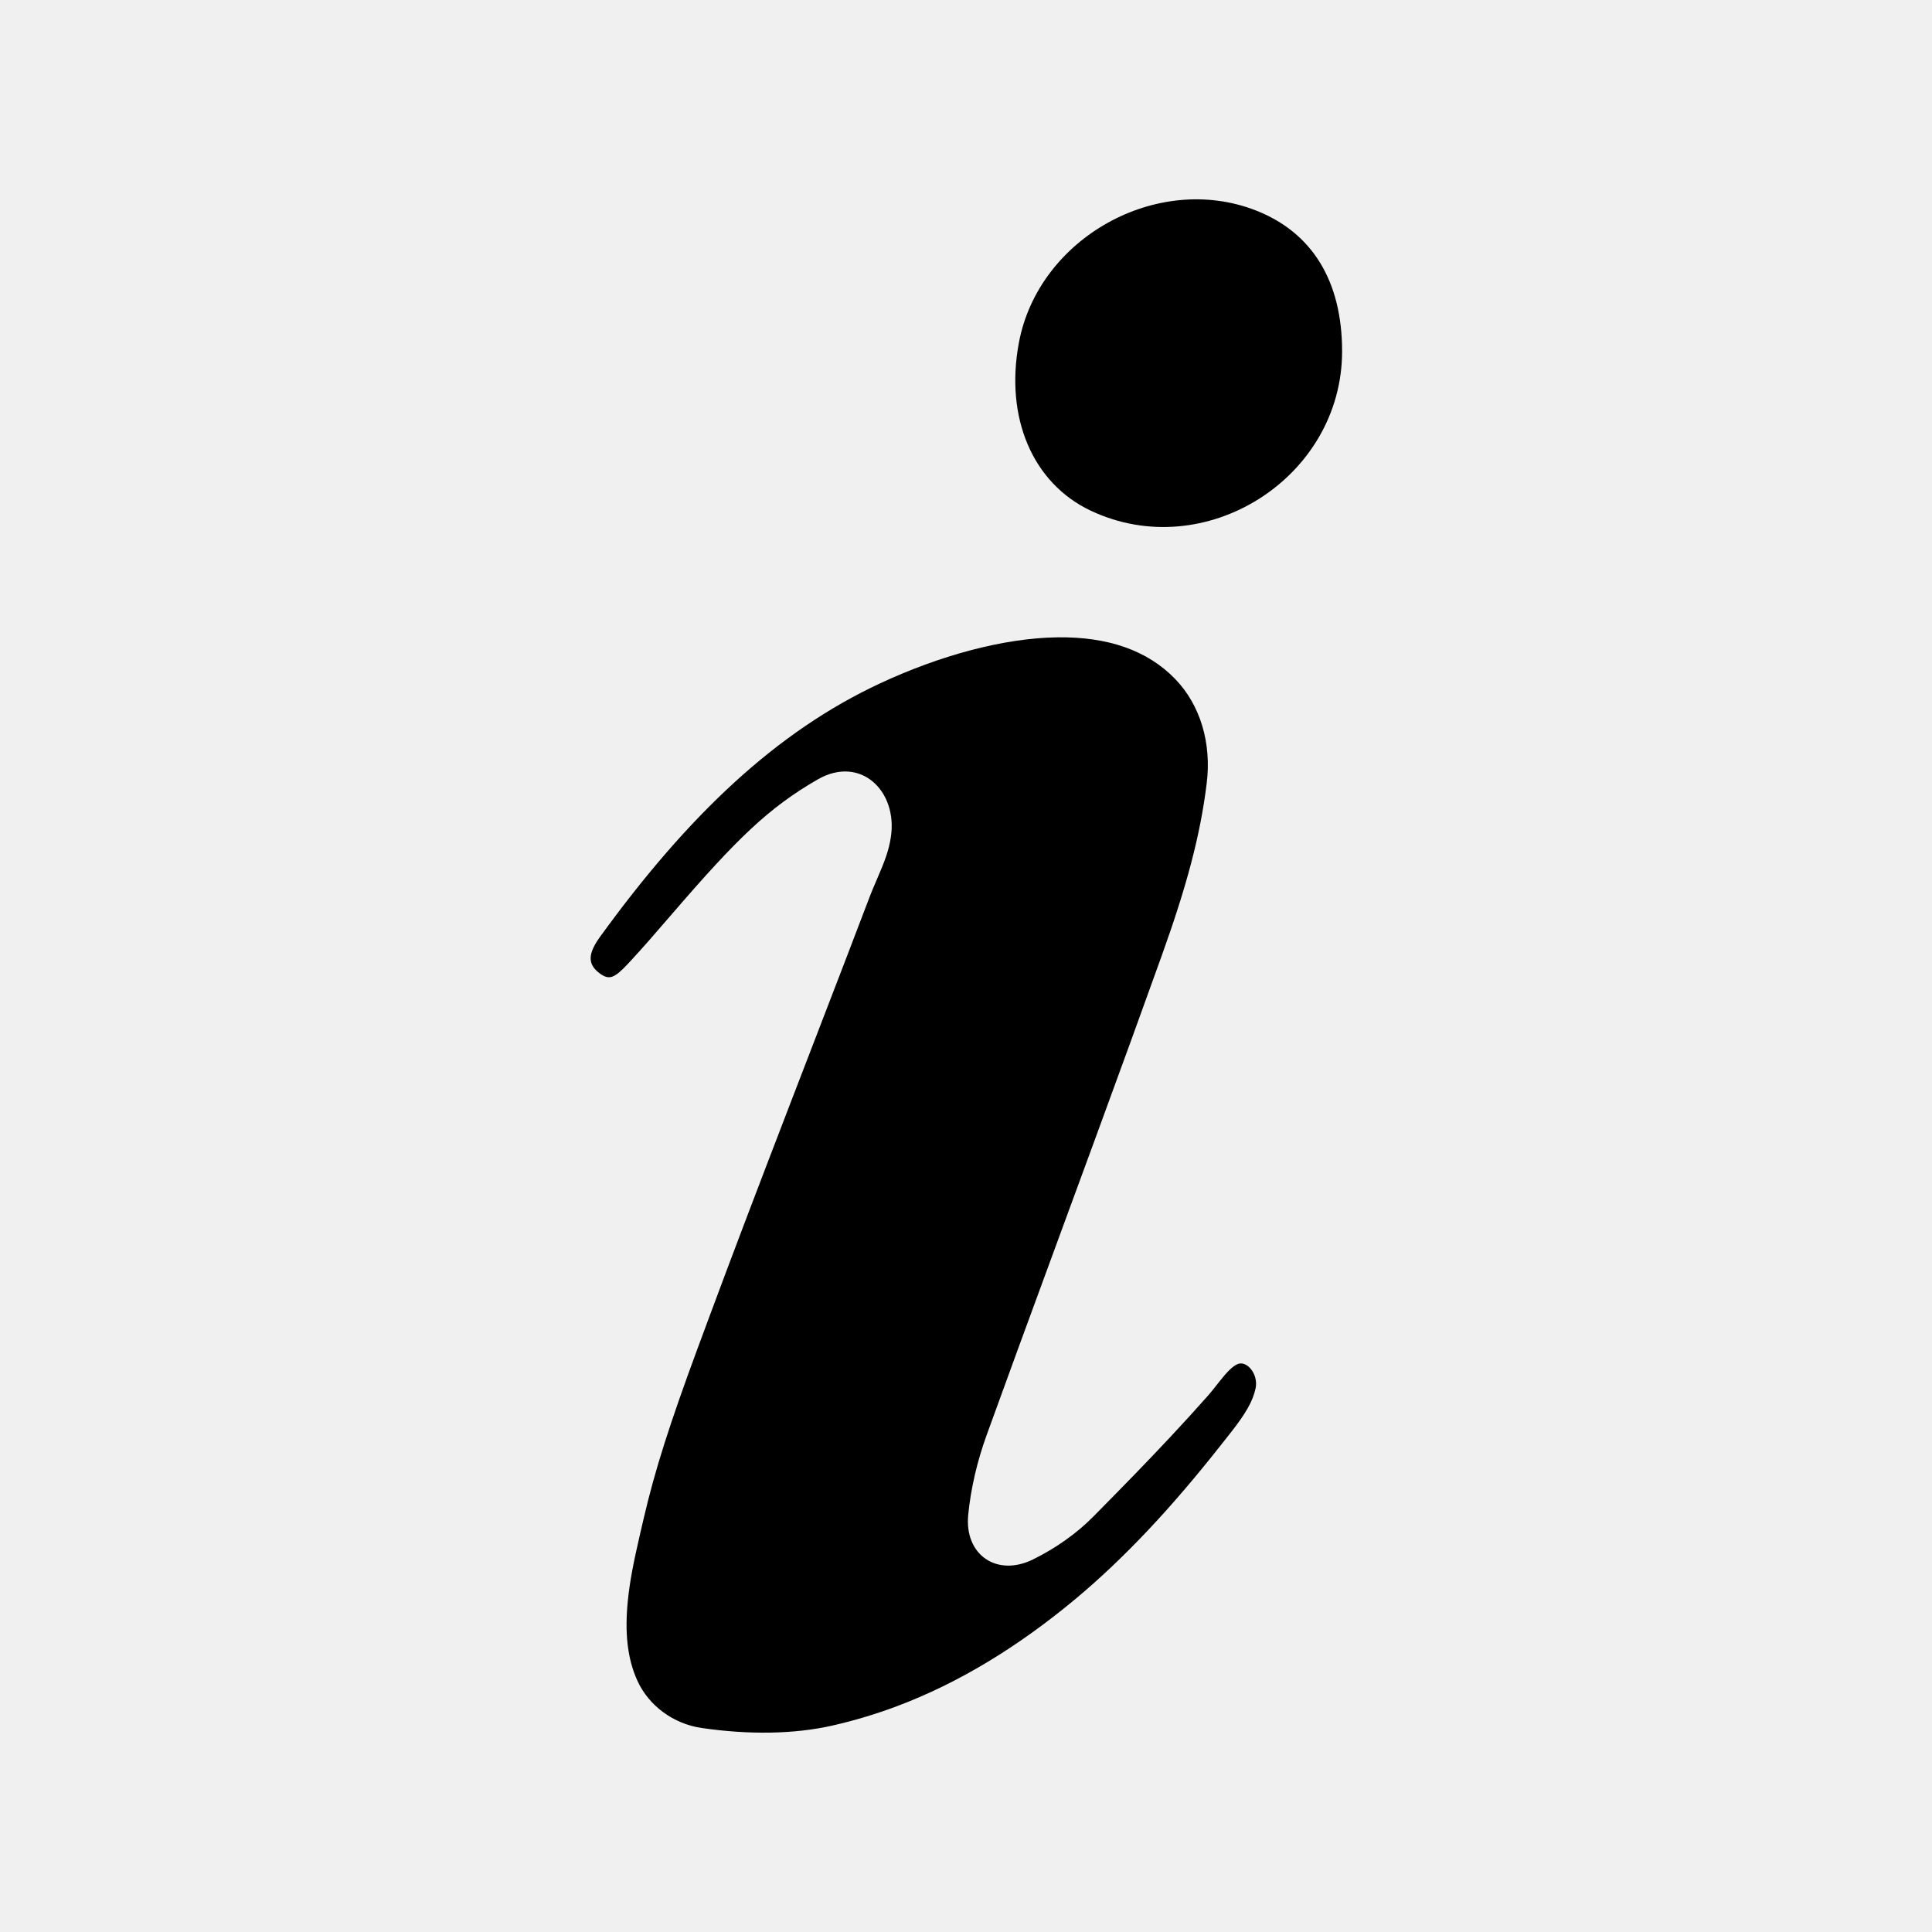
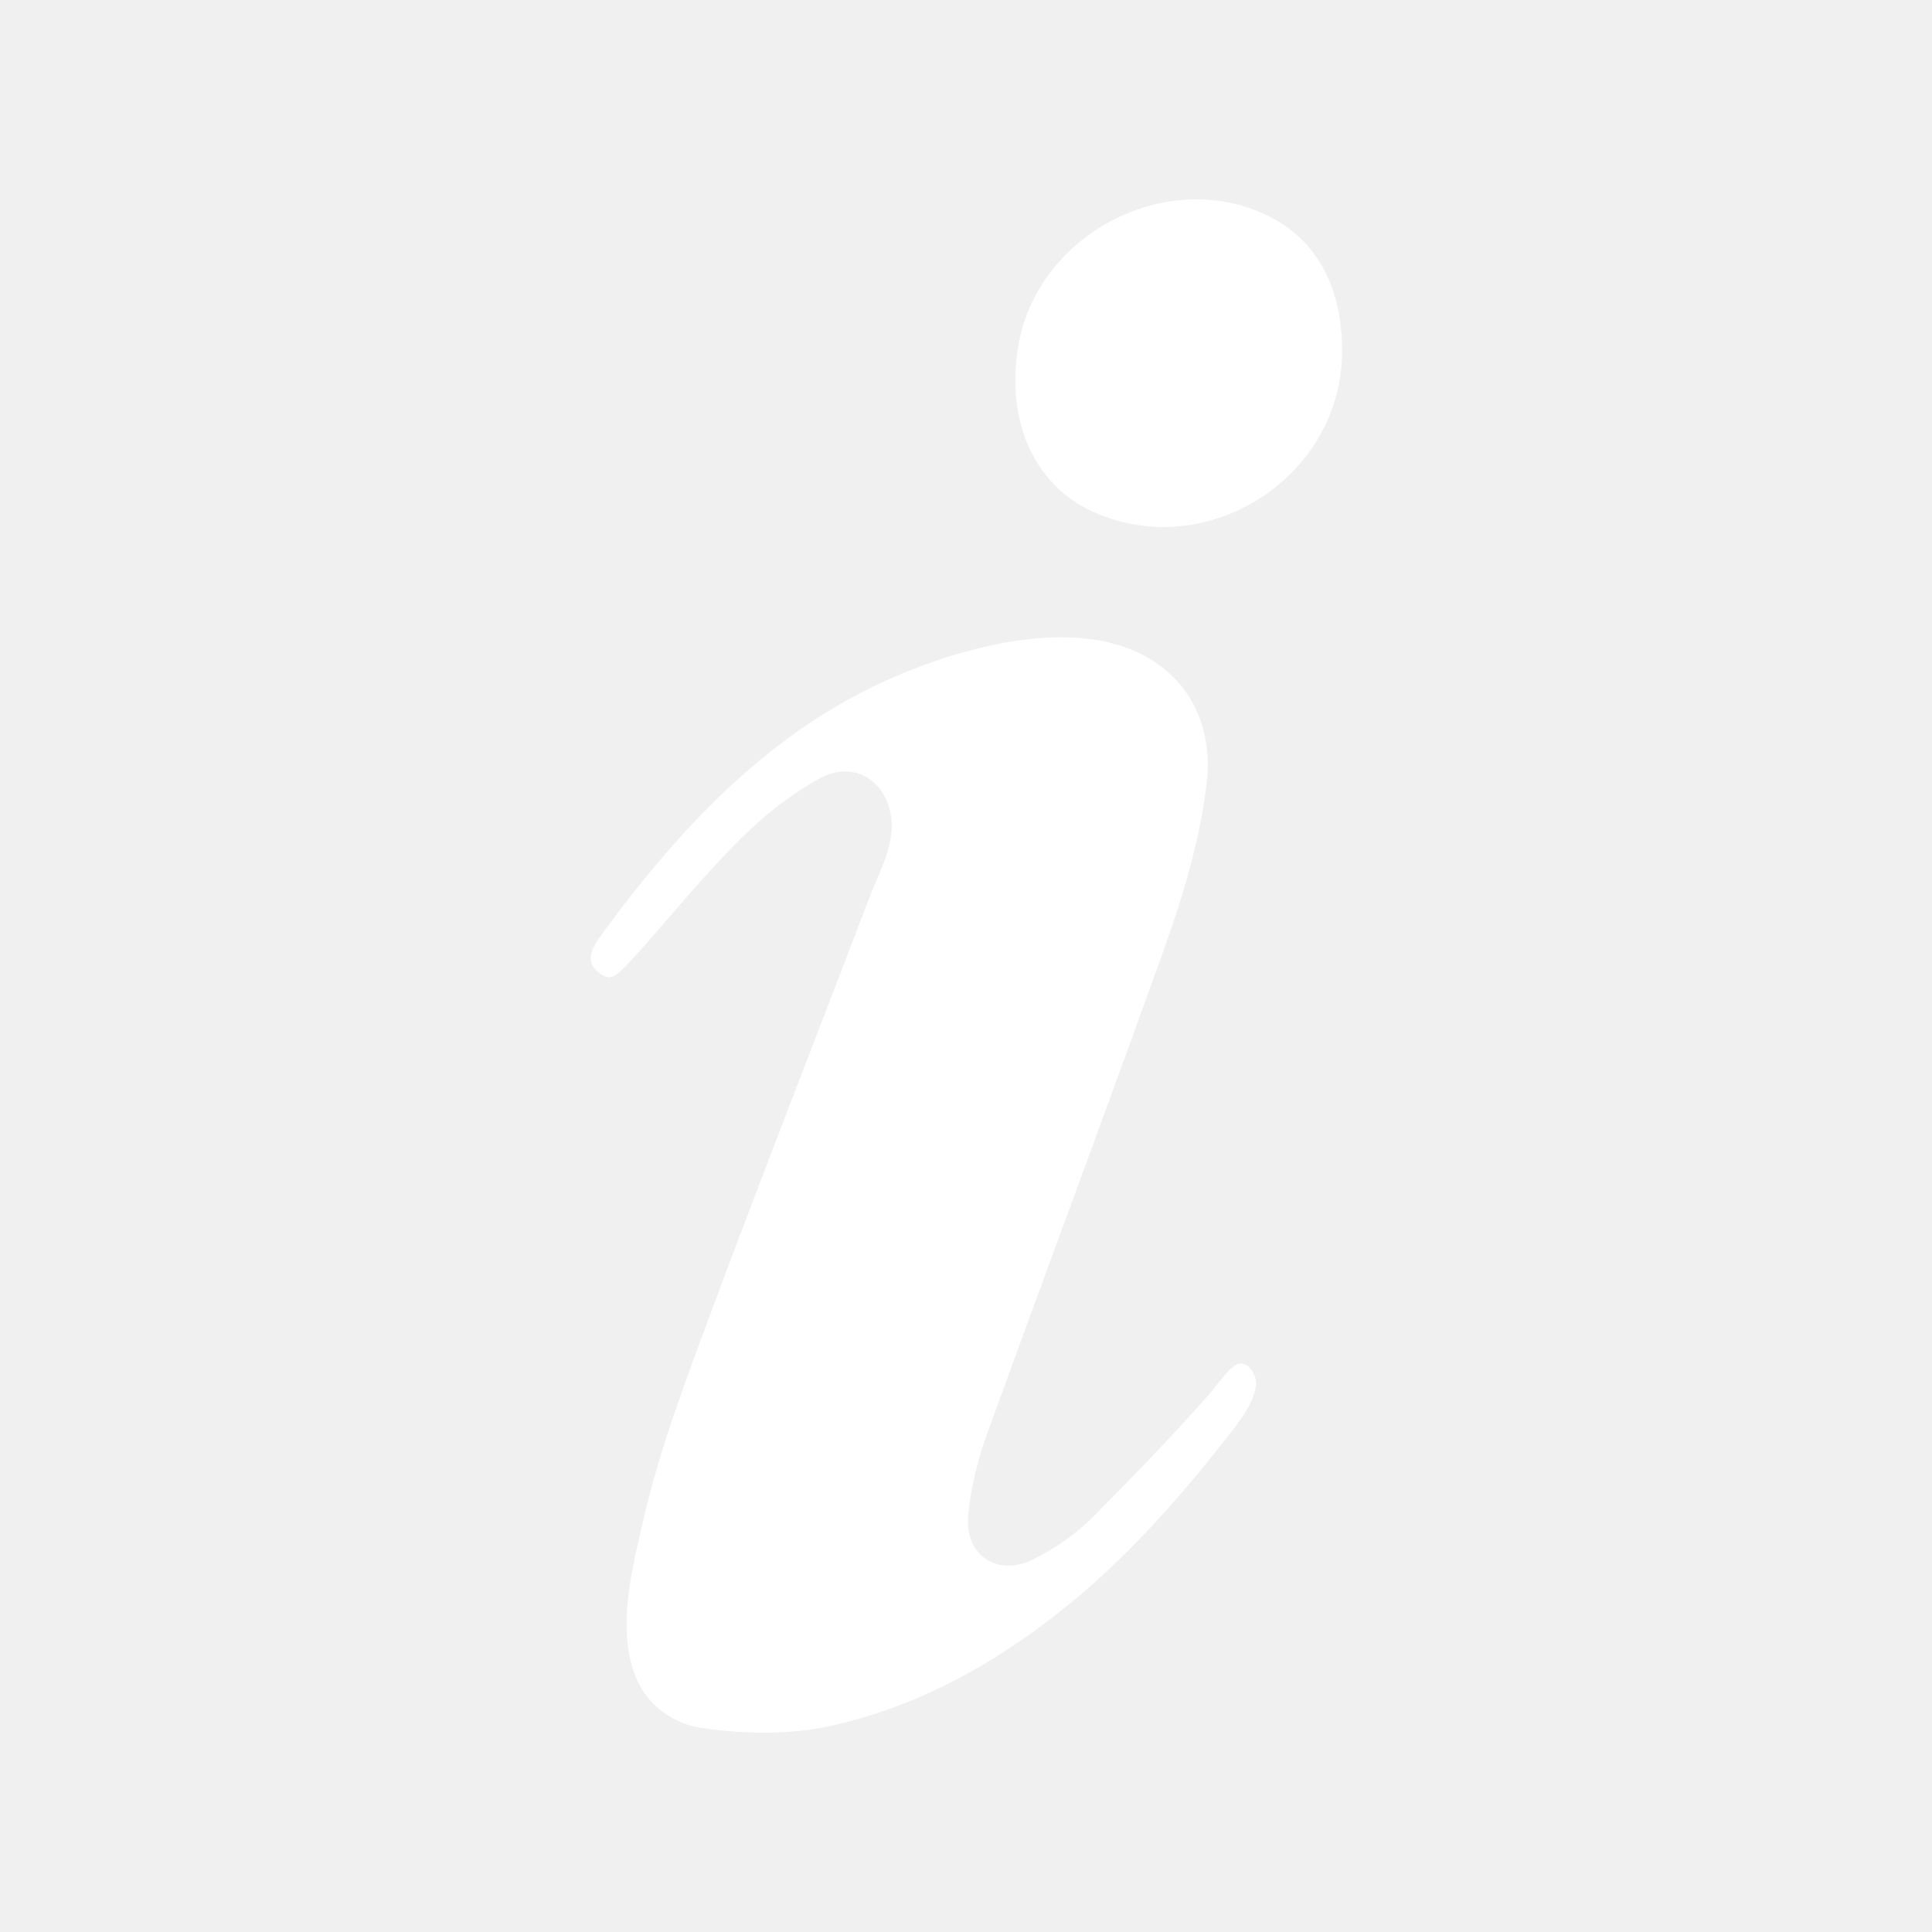
- <svg xmlns="http://www.w3.org/2000/svg" fill="#000000" width="64px" height="64px" viewBox="-249.6 -249.6 2419.20 2419.20">
+ <svg xmlns="http://www.w3.org/2000/svg" fill="#ffffff" width="64px" height="64px" viewBox="-249.6 -249.6 2419.20 2419.20">
  <g id="SVGRepo_bgCarrier" stroke-width="0" />
  <g id="SVGRepo_tracerCarrier" stroke-linecap="round" stroke-linejoin="round" />
  <g id="SVGRepo_iconCarrier">
    <path d="M852.517 606.04C722.804 666.467 612.48 770.67 502.075 923.02c-15.746 21.725-16.38 34.927-.205 46.602 11.372 8.209 17.98 5.583 34.542-12.088 2.217-2.38 2.217-2.38 4.484-4.84 14.318-15.505 25.852-28.662 50.49-57.274 81.407-94.538 121.17-133.45 182.968-169.038 53.478-30.795 100.476 14.462 91.527 72.38-2.51 16.258-6.836 28.257-17.978 54.022-4.432 10.249-6.302 14.707-8.38 20.171-20.085 52.8-37.002 96.846-72.451 188.834l-1.696 4.4c-10.718 27.813-10.718 27.813-21.427 55.62-46.426 120.661-74.598 194.652-103.665 272.901l-1.705 4.587c-7.8 20.975-11.474 30.871-15.534 41.881-33.306 90.321-52.353 149.007-66.84 211.427-2.262 9.713-2.262 9.713-4.556 19.584-8.162 35.31-12.53 58.062-14.972 81.448-4.222 40.439-.827 73.553 11.881 101.382 14.38 31.493 45.278 54.021 80.532 59.138 58.727 8.525 115.393 7.92 163.927-3.123 27.314-6.21 54.338-14.34 80.853-24.306 76.773-28.866 150.735-73.905 222.371-133.442 62.681-52.236 121.988-115.875 184.165-194.965 5.42-6.849 5.42-6.849 10.823-13.686 18.78-23.947 27.981-39.501 31.416-55.93 3.736-17.836-11.342-35.912-23.394-29.864-5.956 2.989-12.187 9.176-21.68 21.15-6.791 8.714-10.483 13.37-14.178 17.555-14.745 16.695-30.315 33.783-47.184 51.837-27.812 29.752-56.07 58.865-97.055 100.308-20.874 21.107-47.126 39.56-75.351 53.435-45.176 22.197-85.929-5.782-81.034-55.857 3.229-33.058 11.238-67.234 23.212-100.275 26.157-72.22 47.544-130.604 94.86-259.27 20.52-55.803 29.38-79.91 40.446-110.086 32.81-89.425 59-161.415 83.919-230.875 30.784-85.803 48.175-149.762 56.227-215.81 6.08-49.817-7.78-97.46-39.389-130.216-35.047-36.312-84.896-53.039-146.979-52.305-68.692.817-148.82 23.261-222.548 57.608Zm470.186-592.224c-123.444-48.028-271.57 34.483-296.373 165.169-17.984 94.72 17.4 176.498 89.622 210.751 143.165 67.897 314.982-40.897 314.989-199.468.007-88.211-37.668-148.991-108.238-176.452Z" />
  </g>
</svg>
